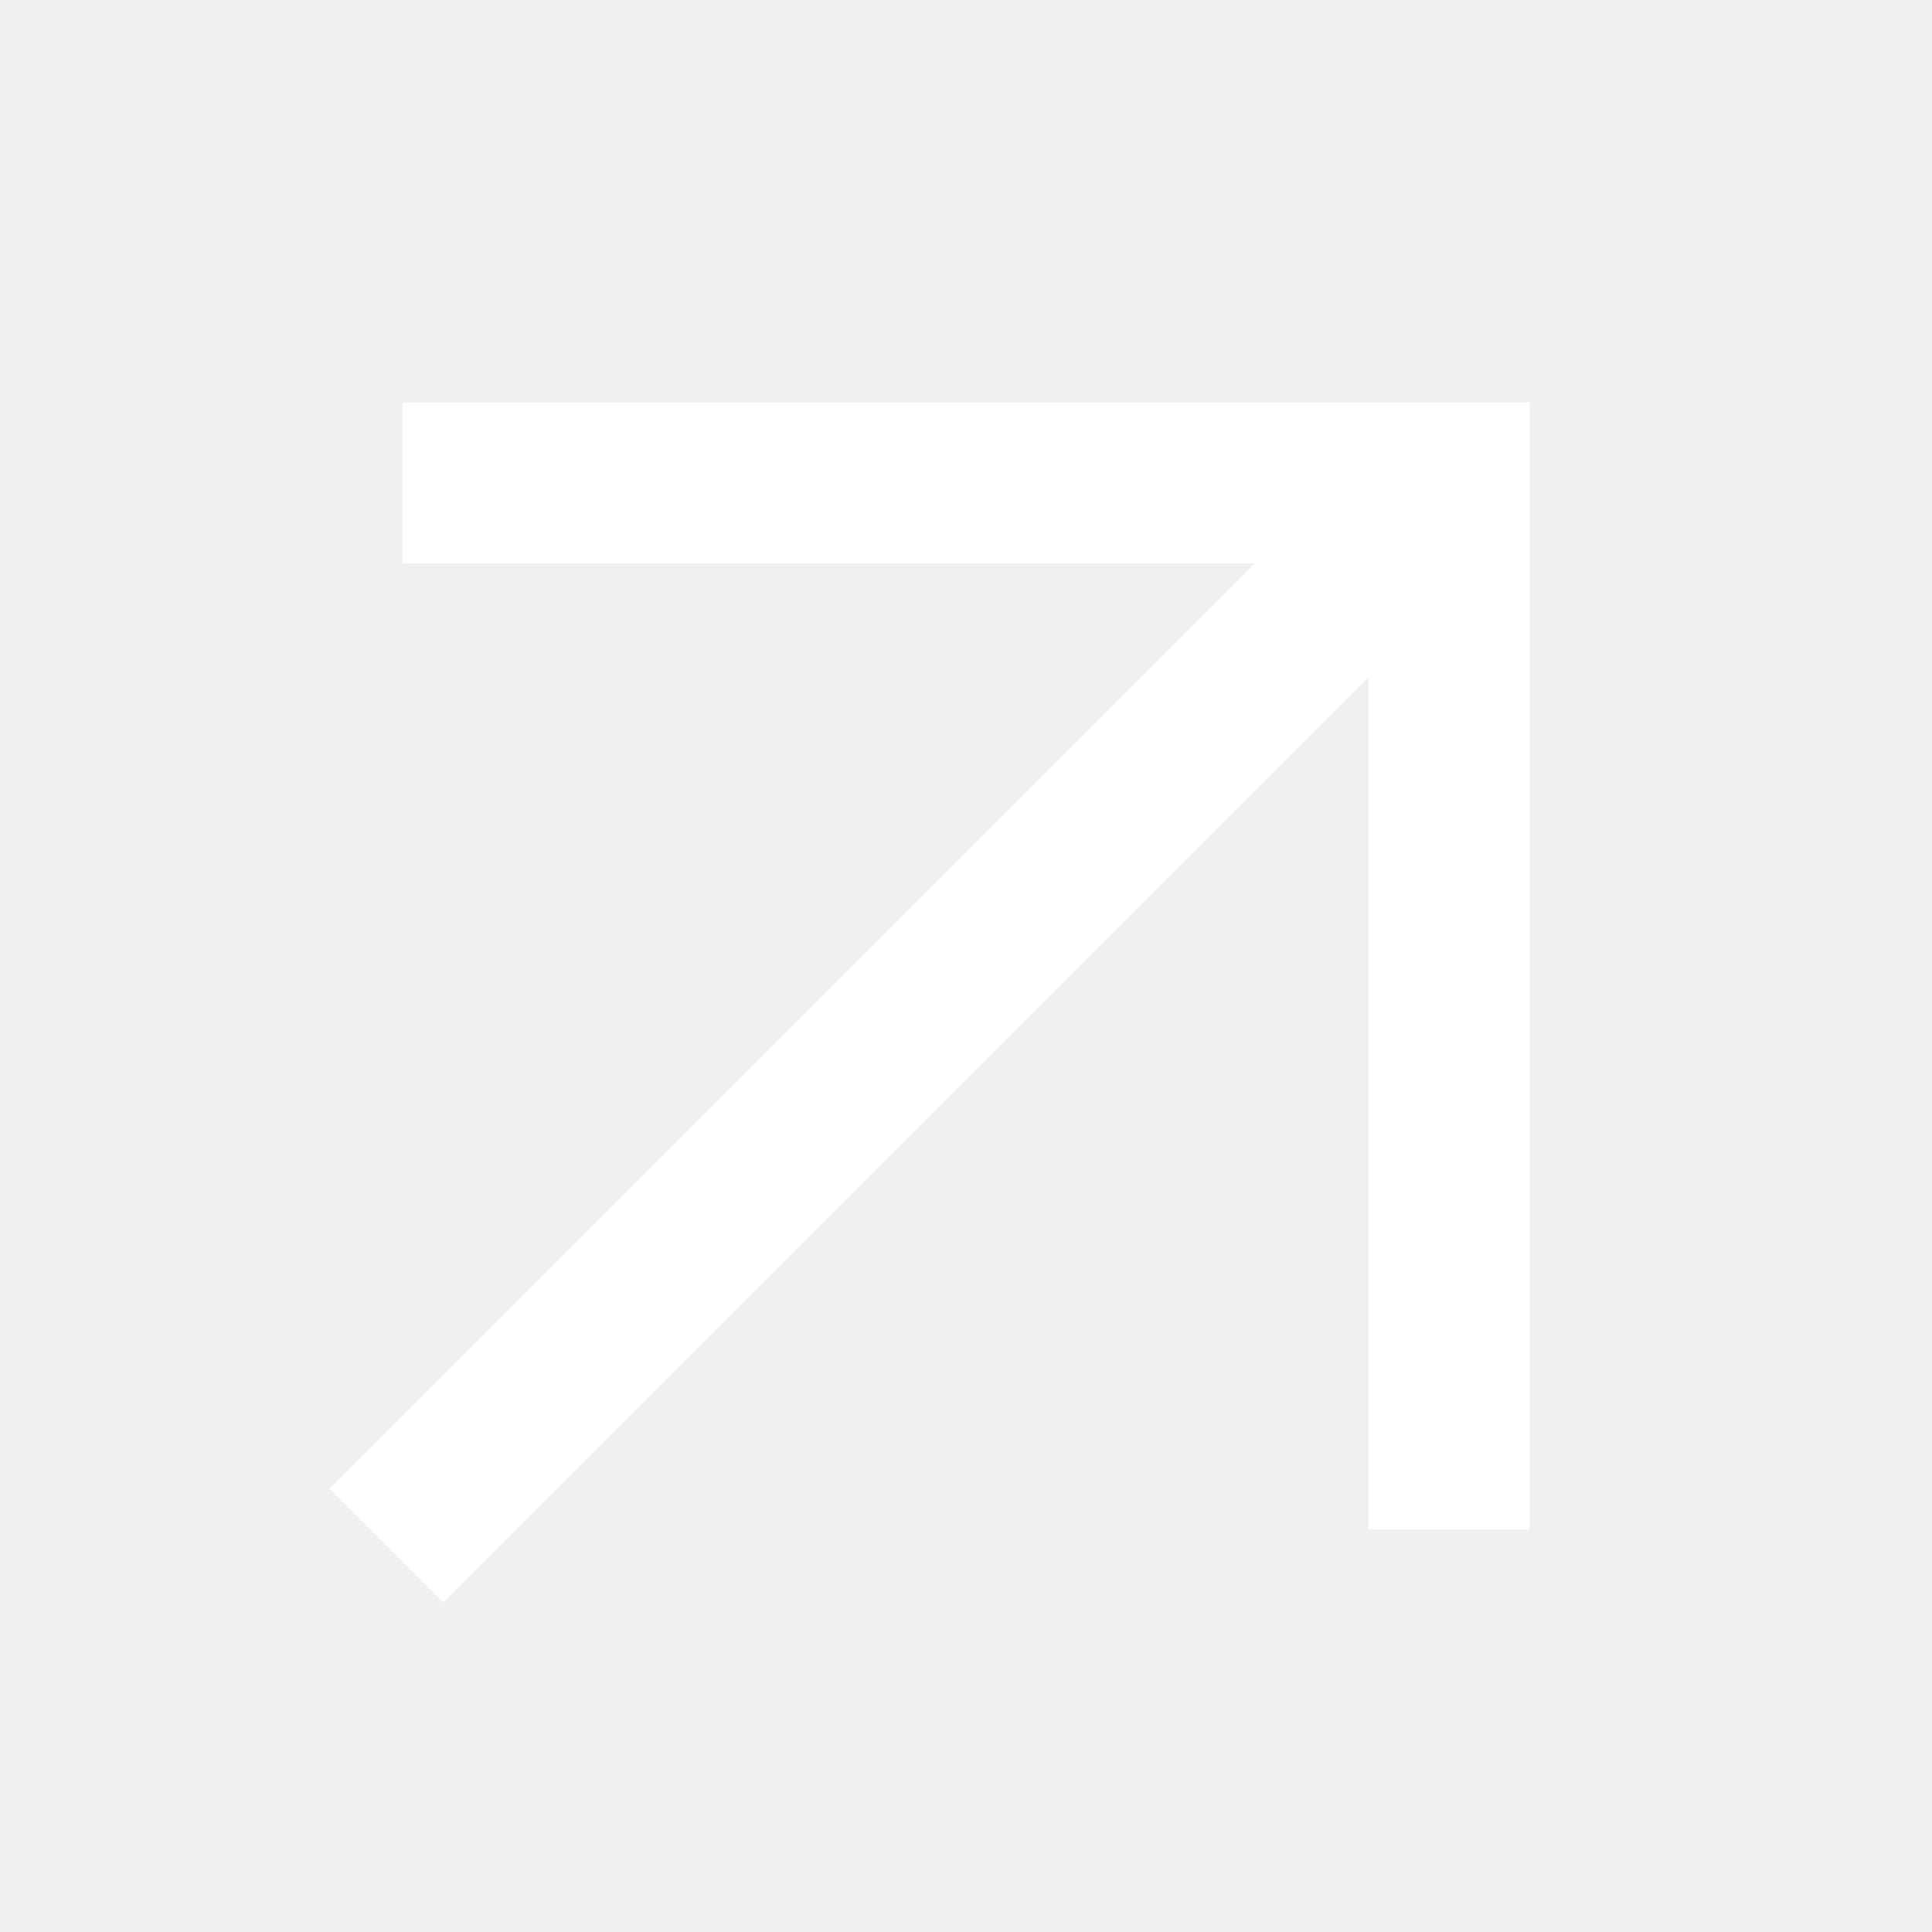
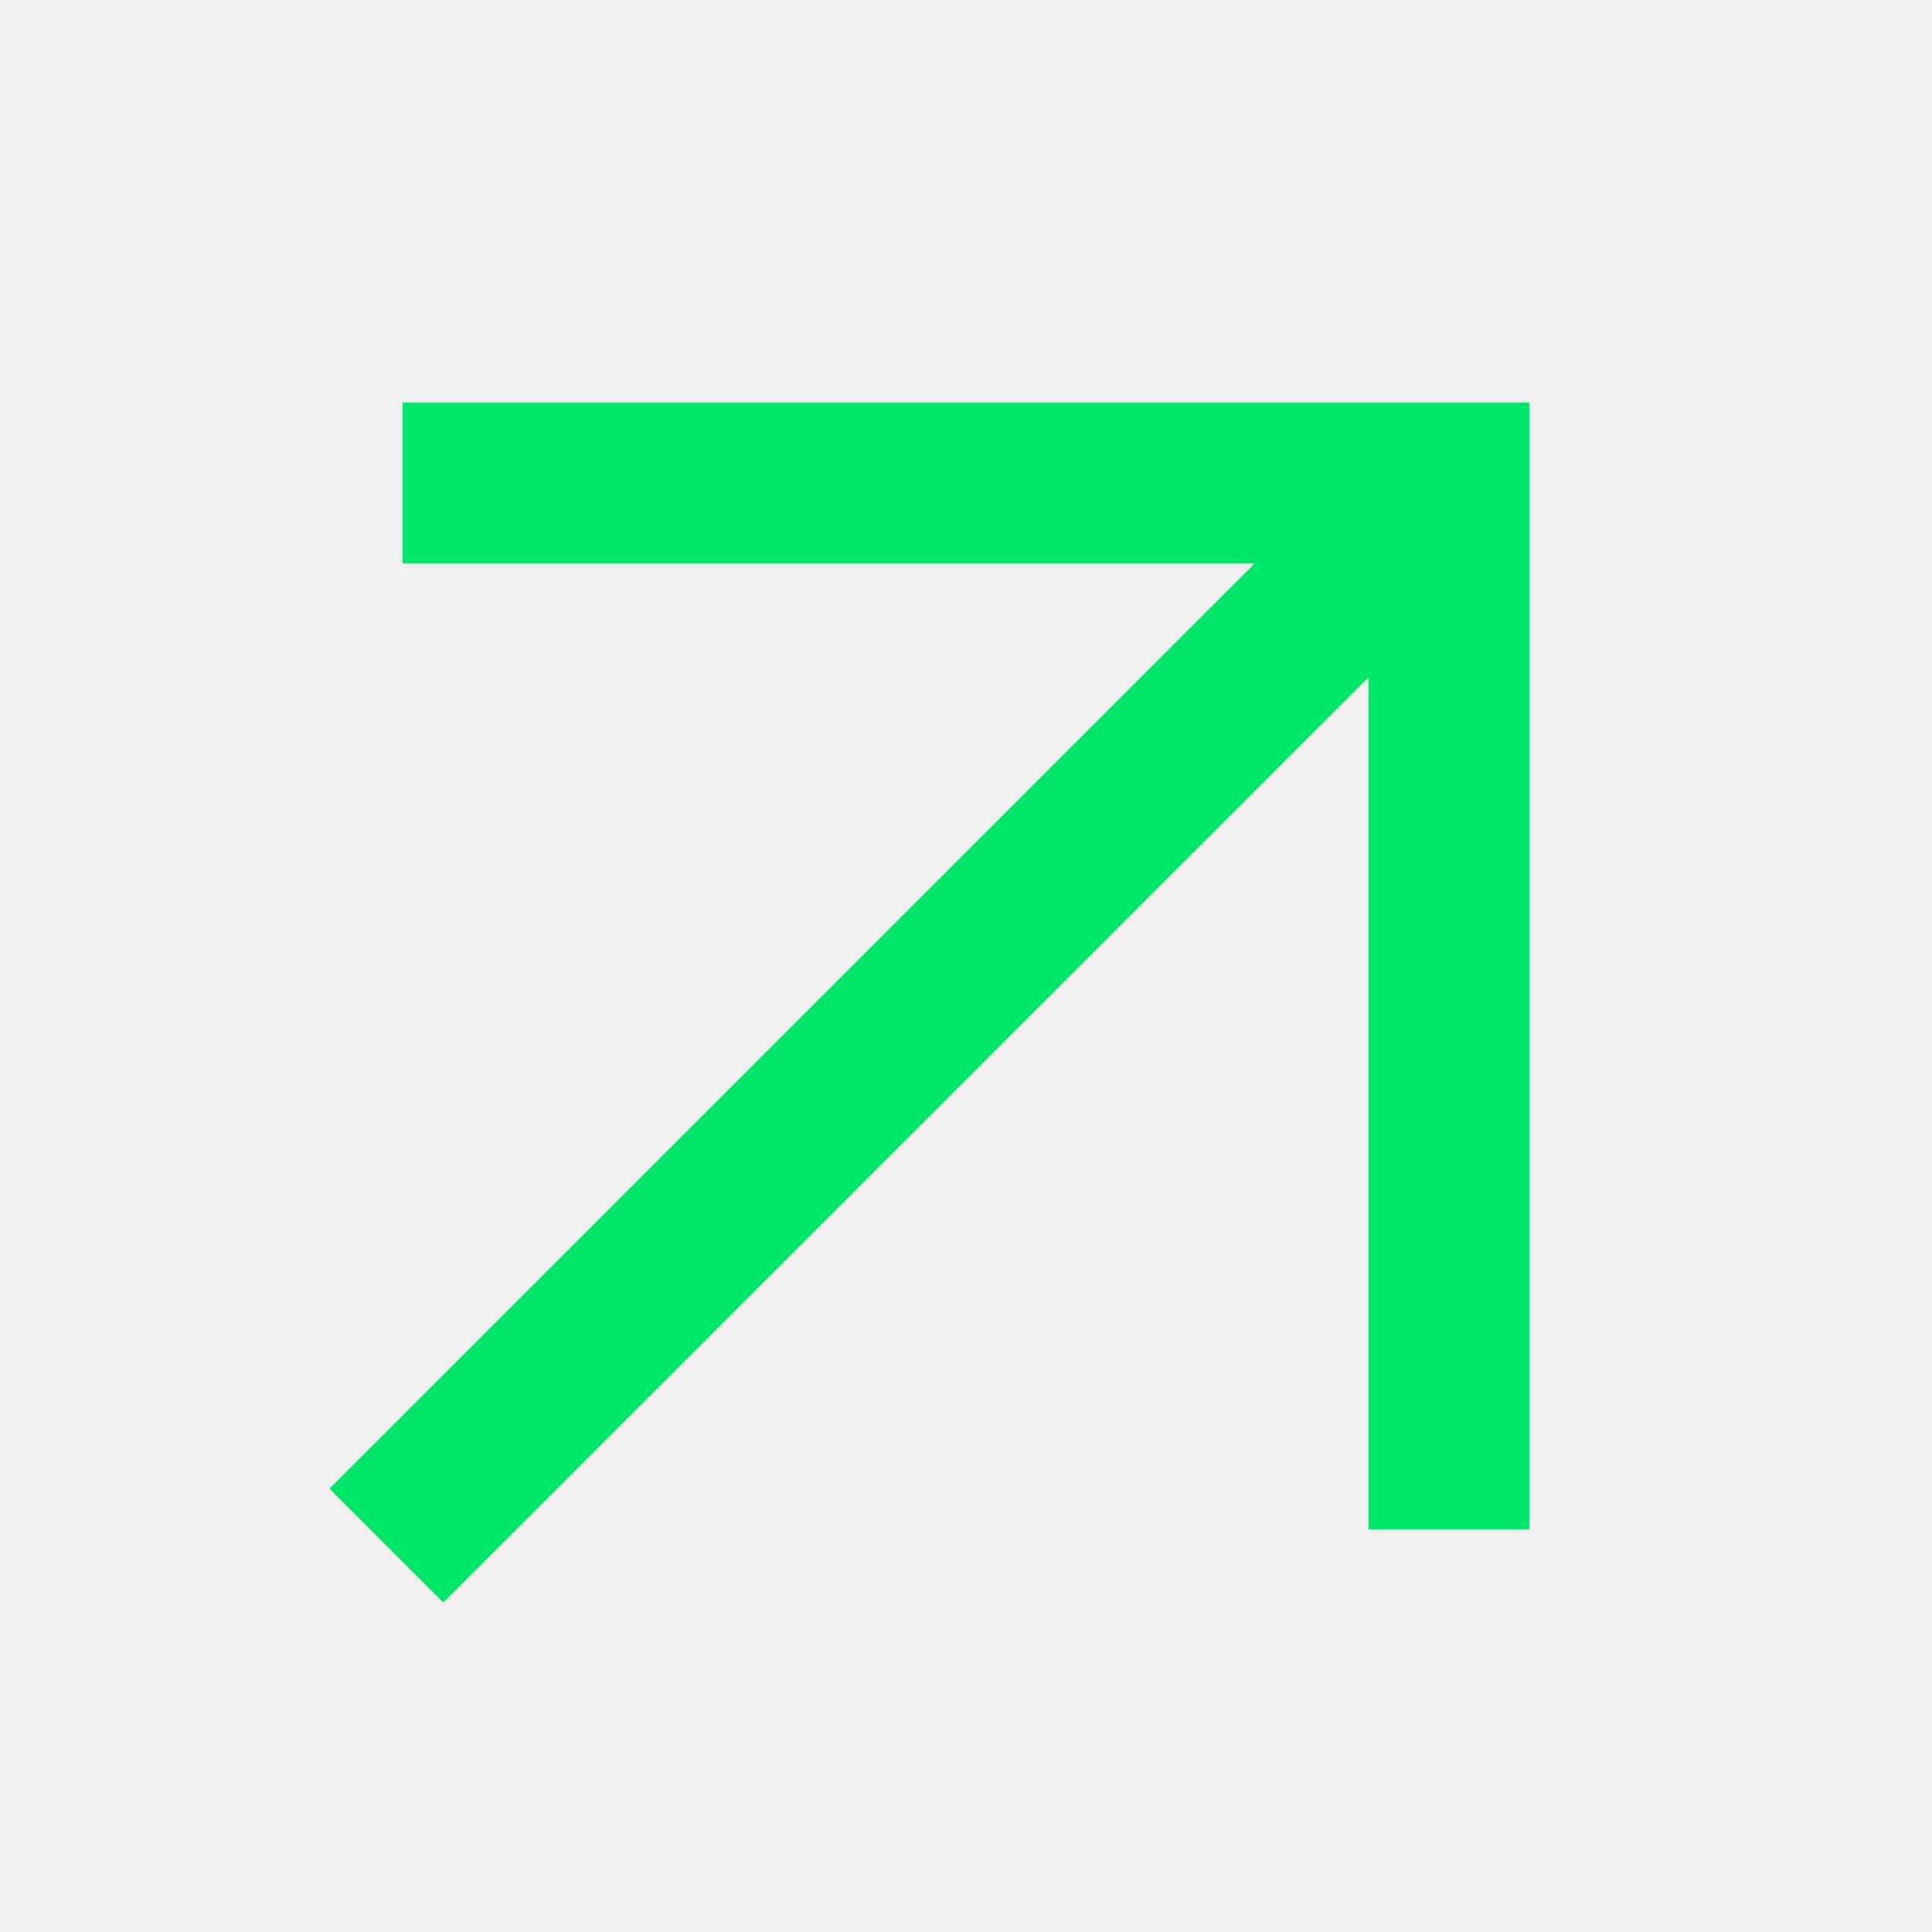
<svg xmlns="http://www.w3.org/2000/svg" width="1200pt" height="1200pt" version="1.1" viewBox="0 0 1200 1200">
-   <path transform="scale(50)" d="m5 6h13v13" fill="none" stroke="white" stroke-miterlimit="10" stroke-width="2" />
-   <path transform="scale(50)" d="M 4.8 19.2 L 18 6 " fill="none" stroke="white" stroke-miterlimit="10" stroke-width="2" />
+   <path transform="scale(50)" d="m5 6h13v13" fill="none" stroke="rgb(0, 230, 104)" stroke-miterlimit="10" stroke-width="2" />
+   <path transform="scale(50)" d="M 4.8 19.2 L 18 6 " fill="none" stroke="rgb(0, 230, 104)" stroke-miterlimit="10" stroke-width="2" />
</svg>
